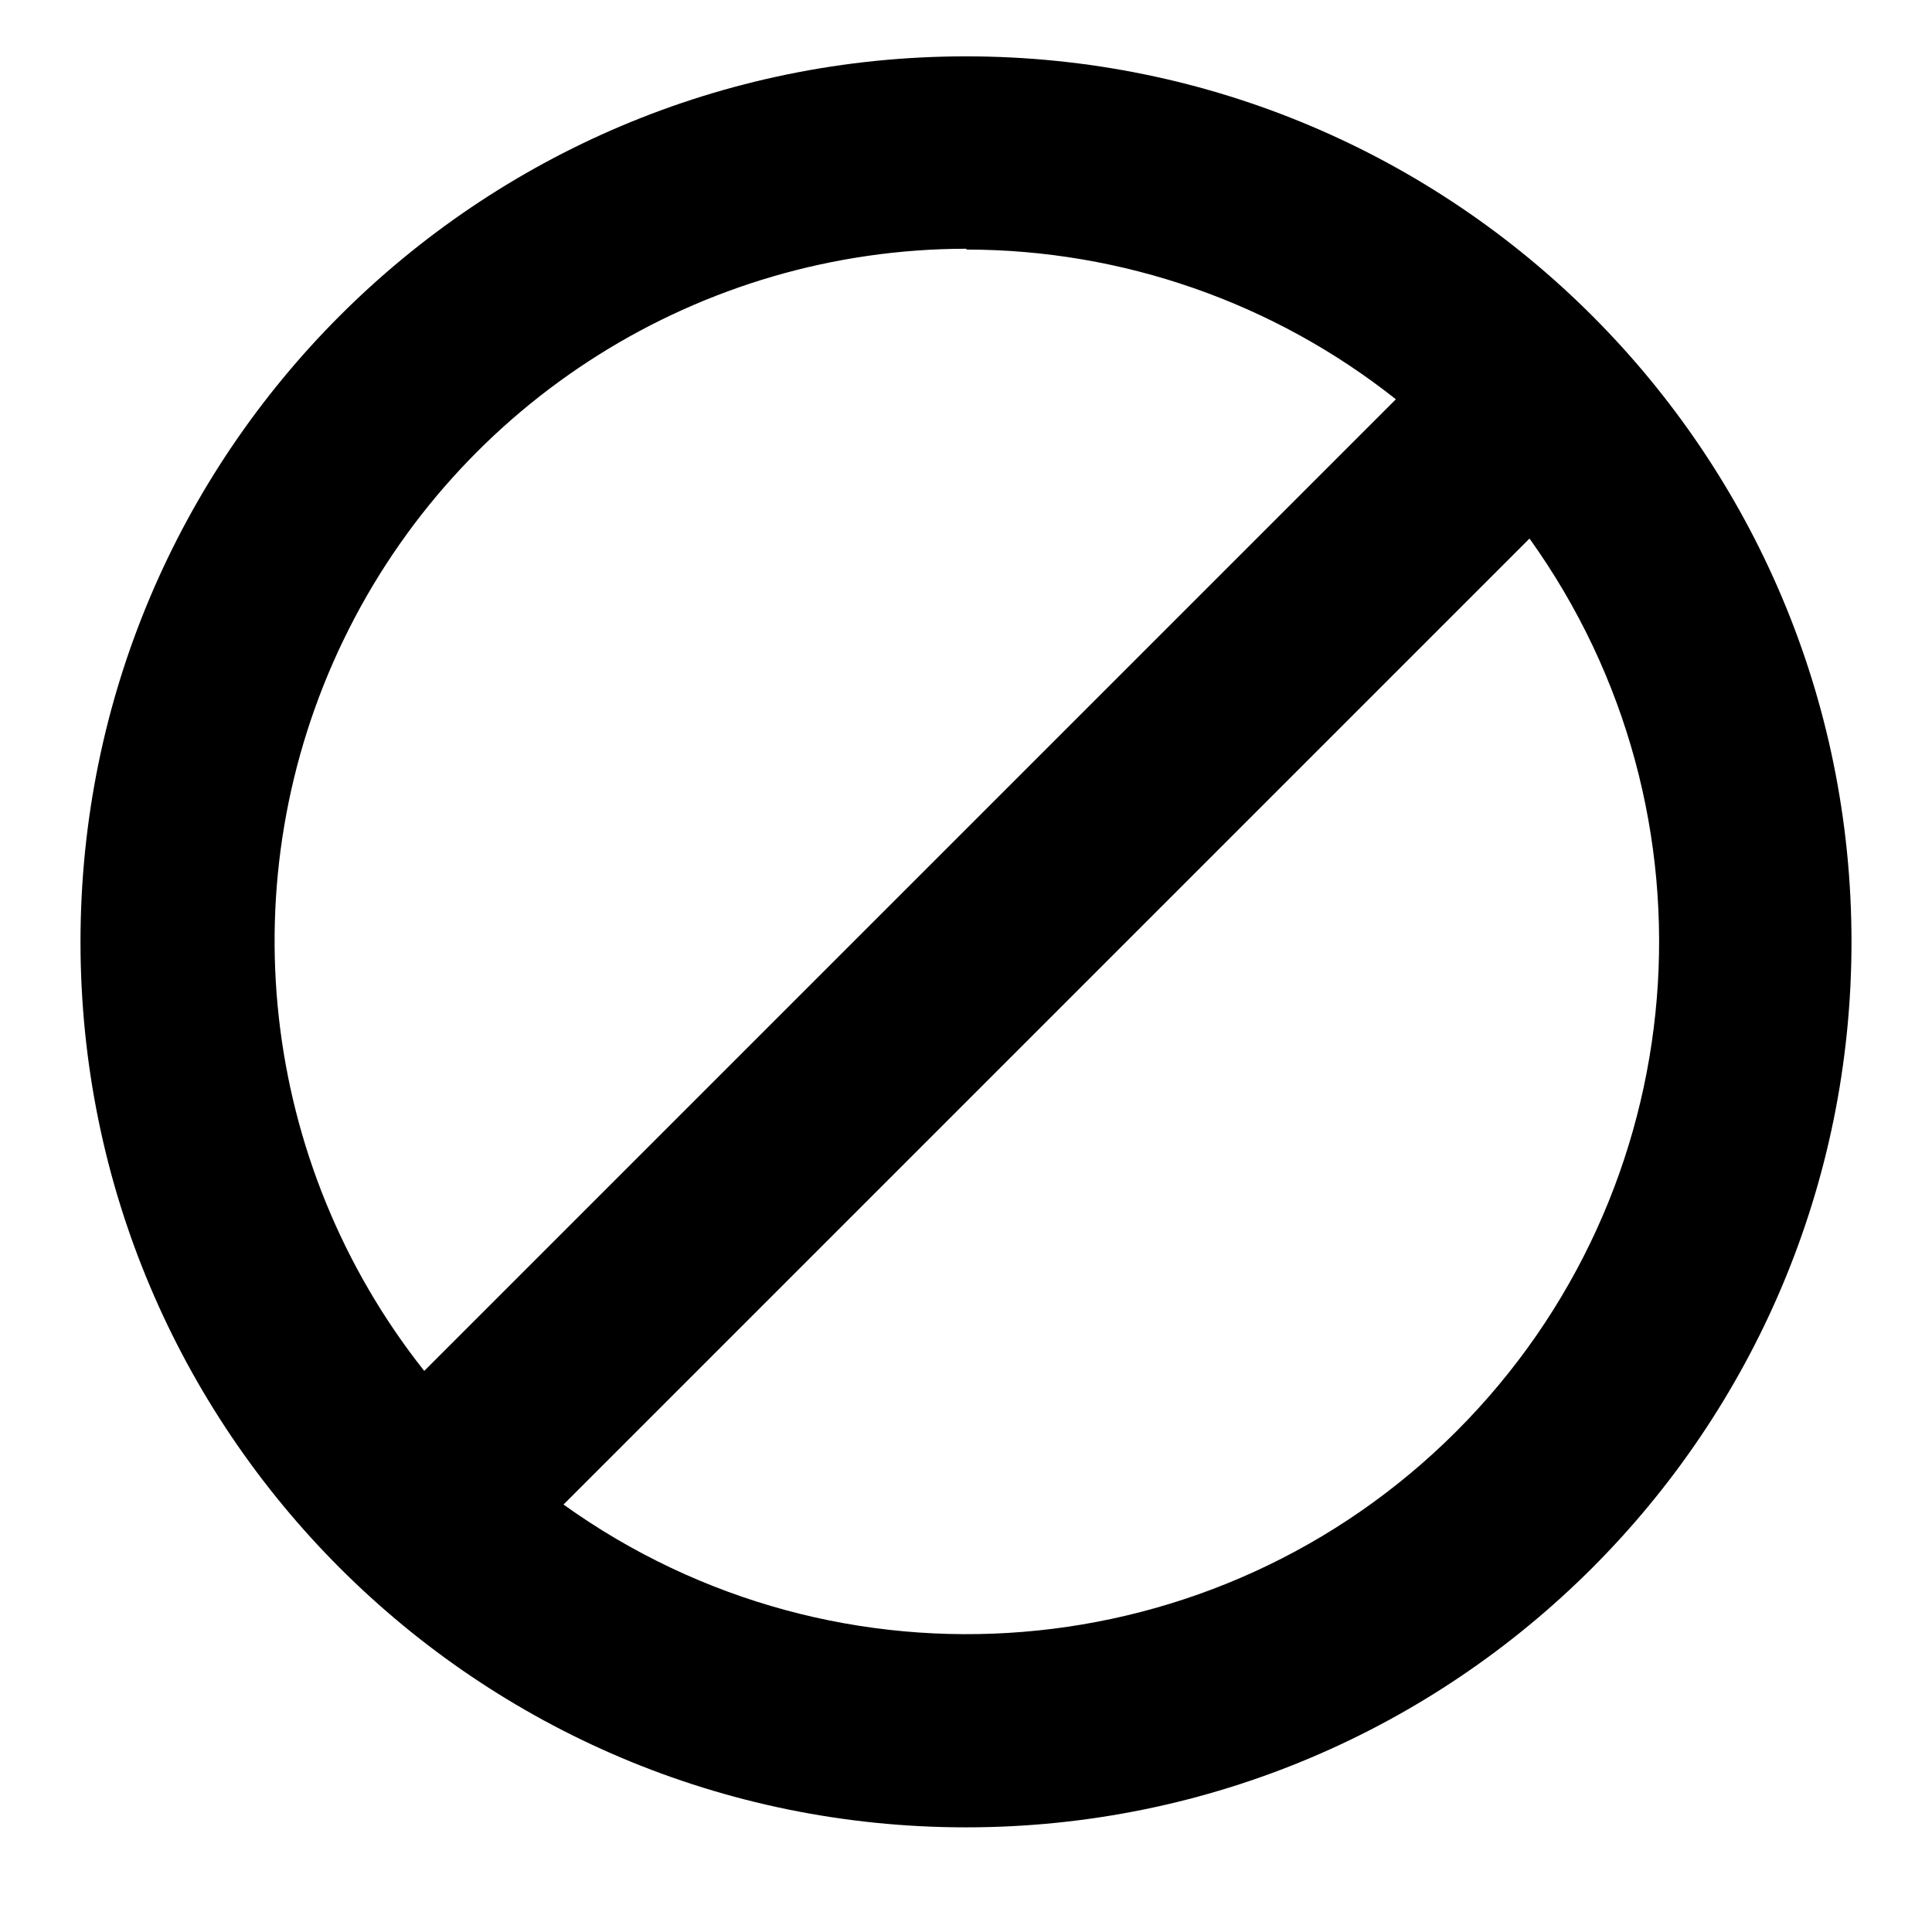
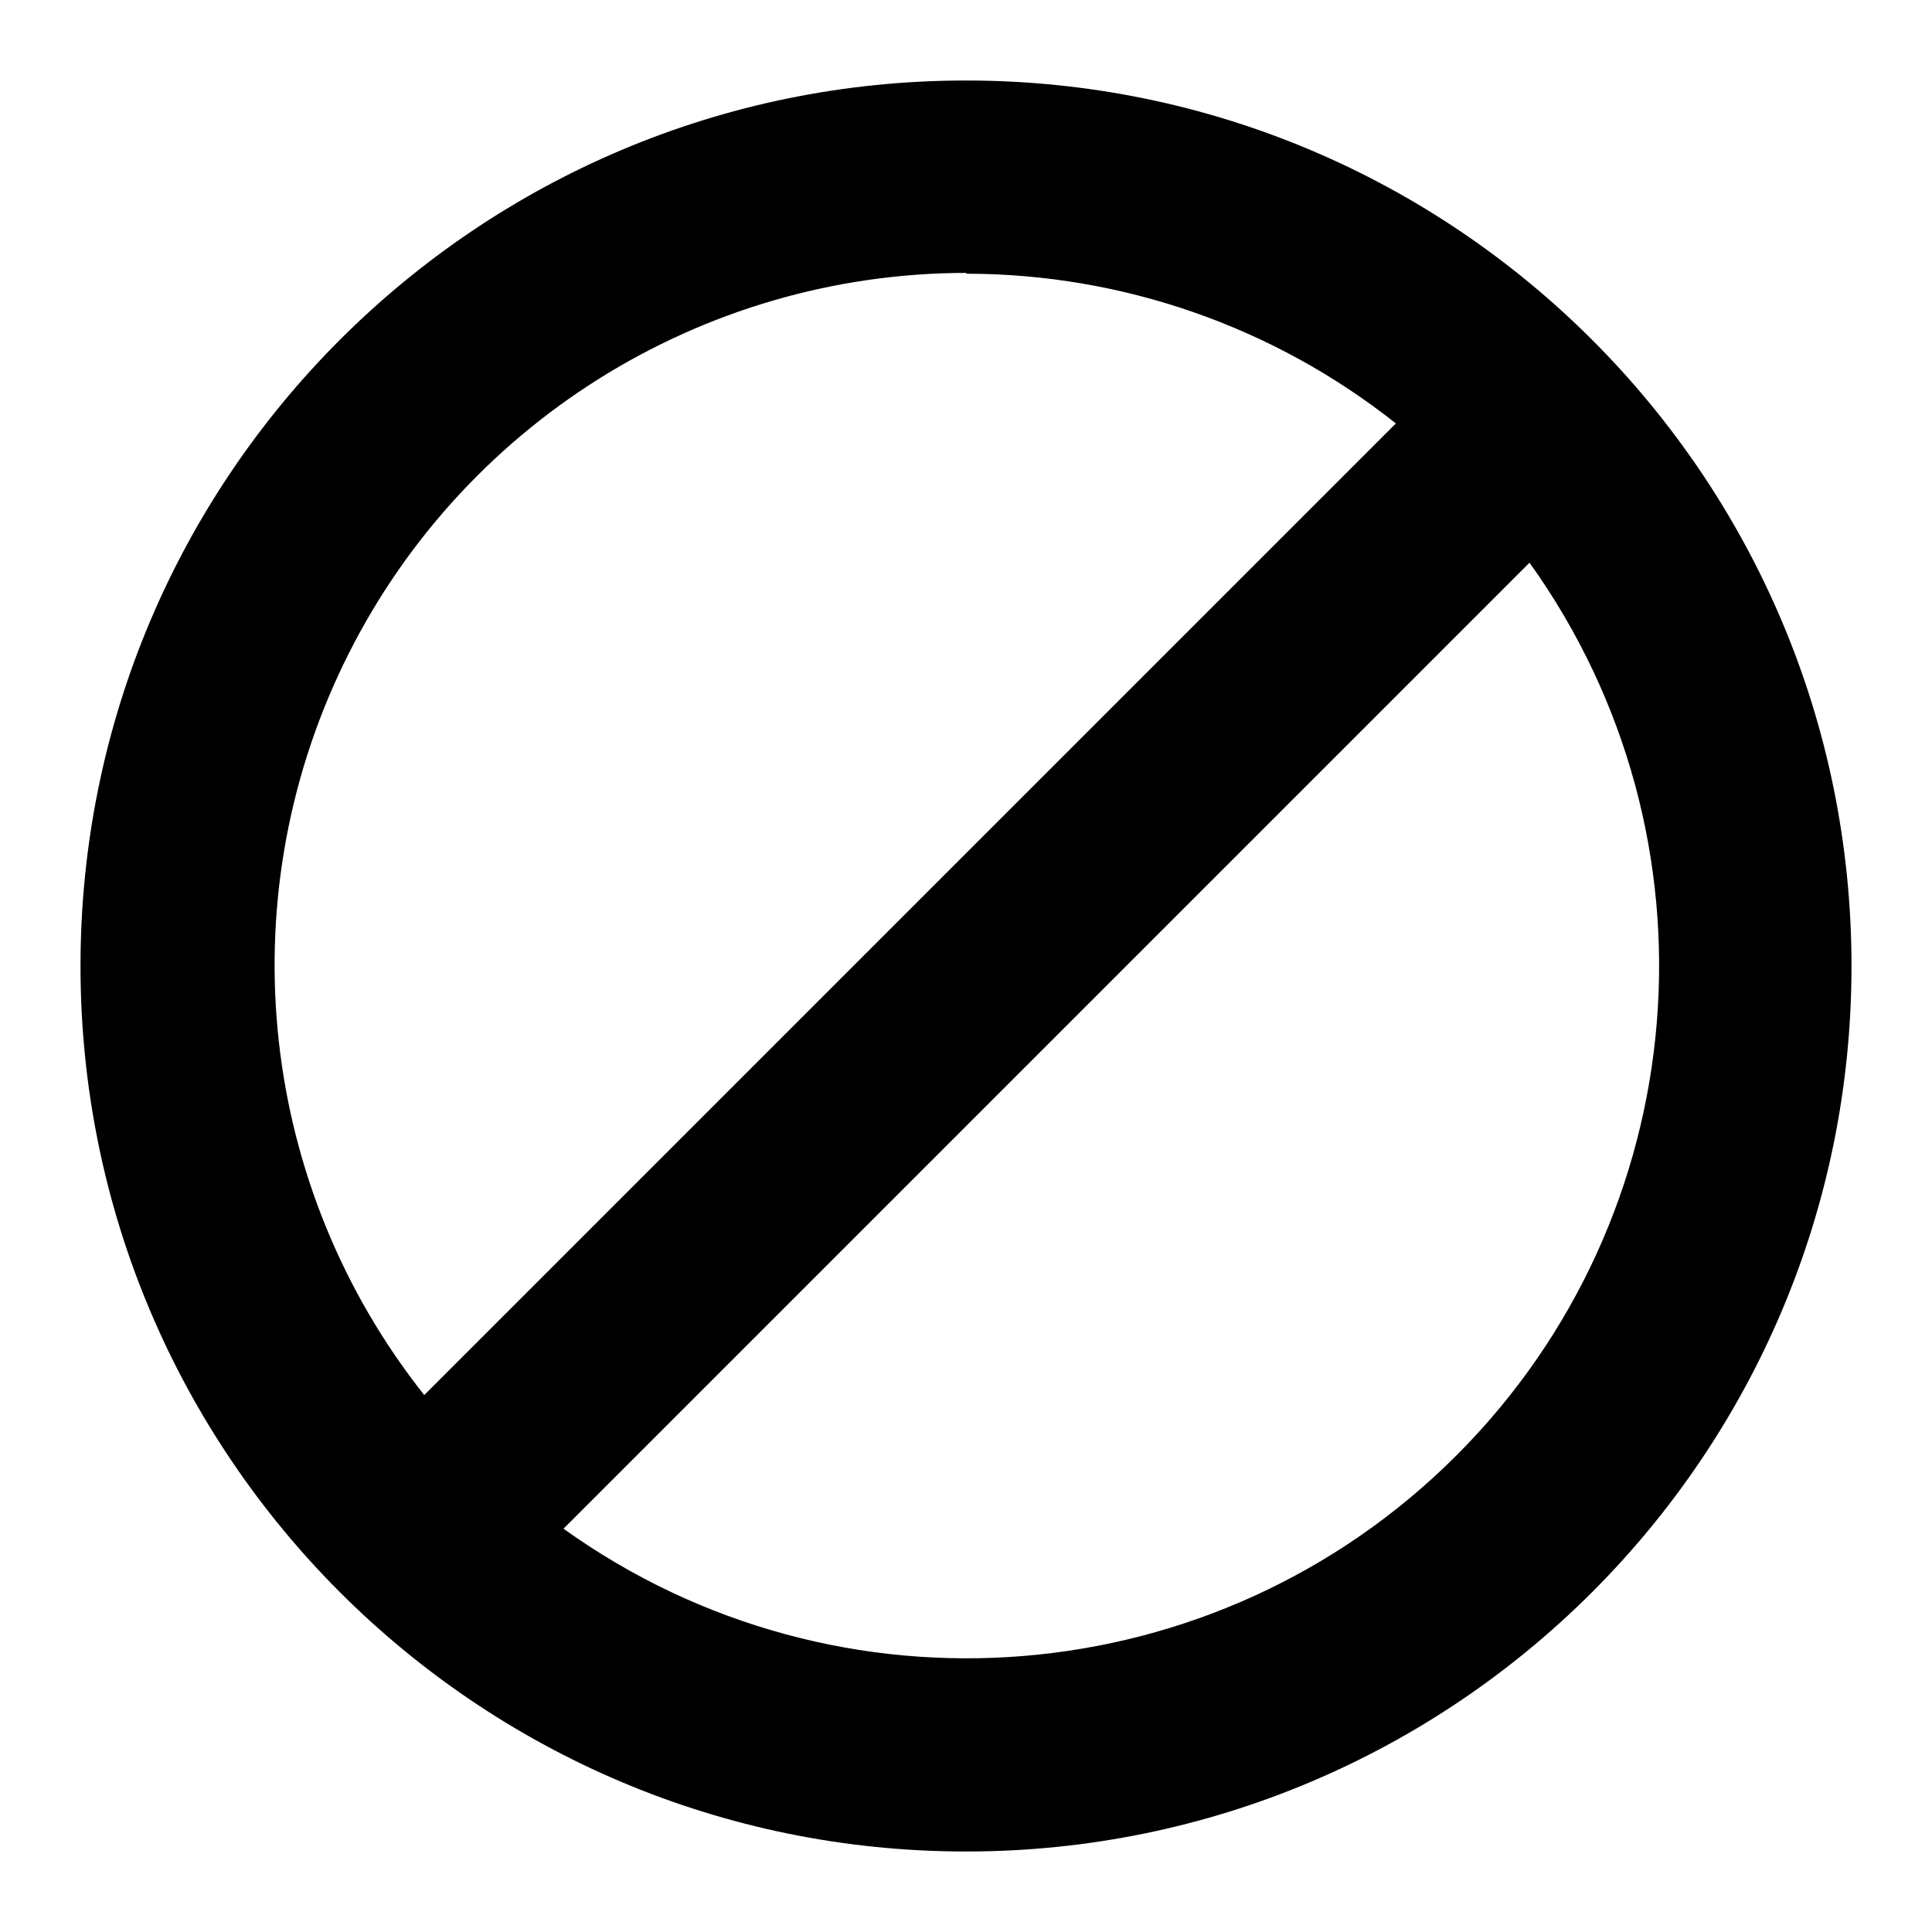
<svg xmlns="http://www.w3.org/2000/svg" viewBox="0 0 24 24" width="24" height="24">
-   <path fill-rule="evenodd" d="M12 .7a11 11 0 1 1 0 22 11 11 0 0 1 0-22M7 18.69a8.6 8.6 0 0 0 12-12zm5-15.6a8.6 8.6 0 0 0-6.73 13.94L17.34 4.96a8.6 8.6 0 0 0-5.33-1.86" clip-rule="evenodd" />
+   <path fill-rule="evenodd" d="M12 1A11 11 0 1 1 12 23A11 11 0 0 1 12 1M7 18.99A8.6 8.6 0 0 0 19 6.99ZM12 3.39A8.6 8.6 0 0 0 5.27 17.33L17.34 5.26A8.6 8.6 0 0 0 12.01 3.4" clip-rule="evenodd" />
</svg>
